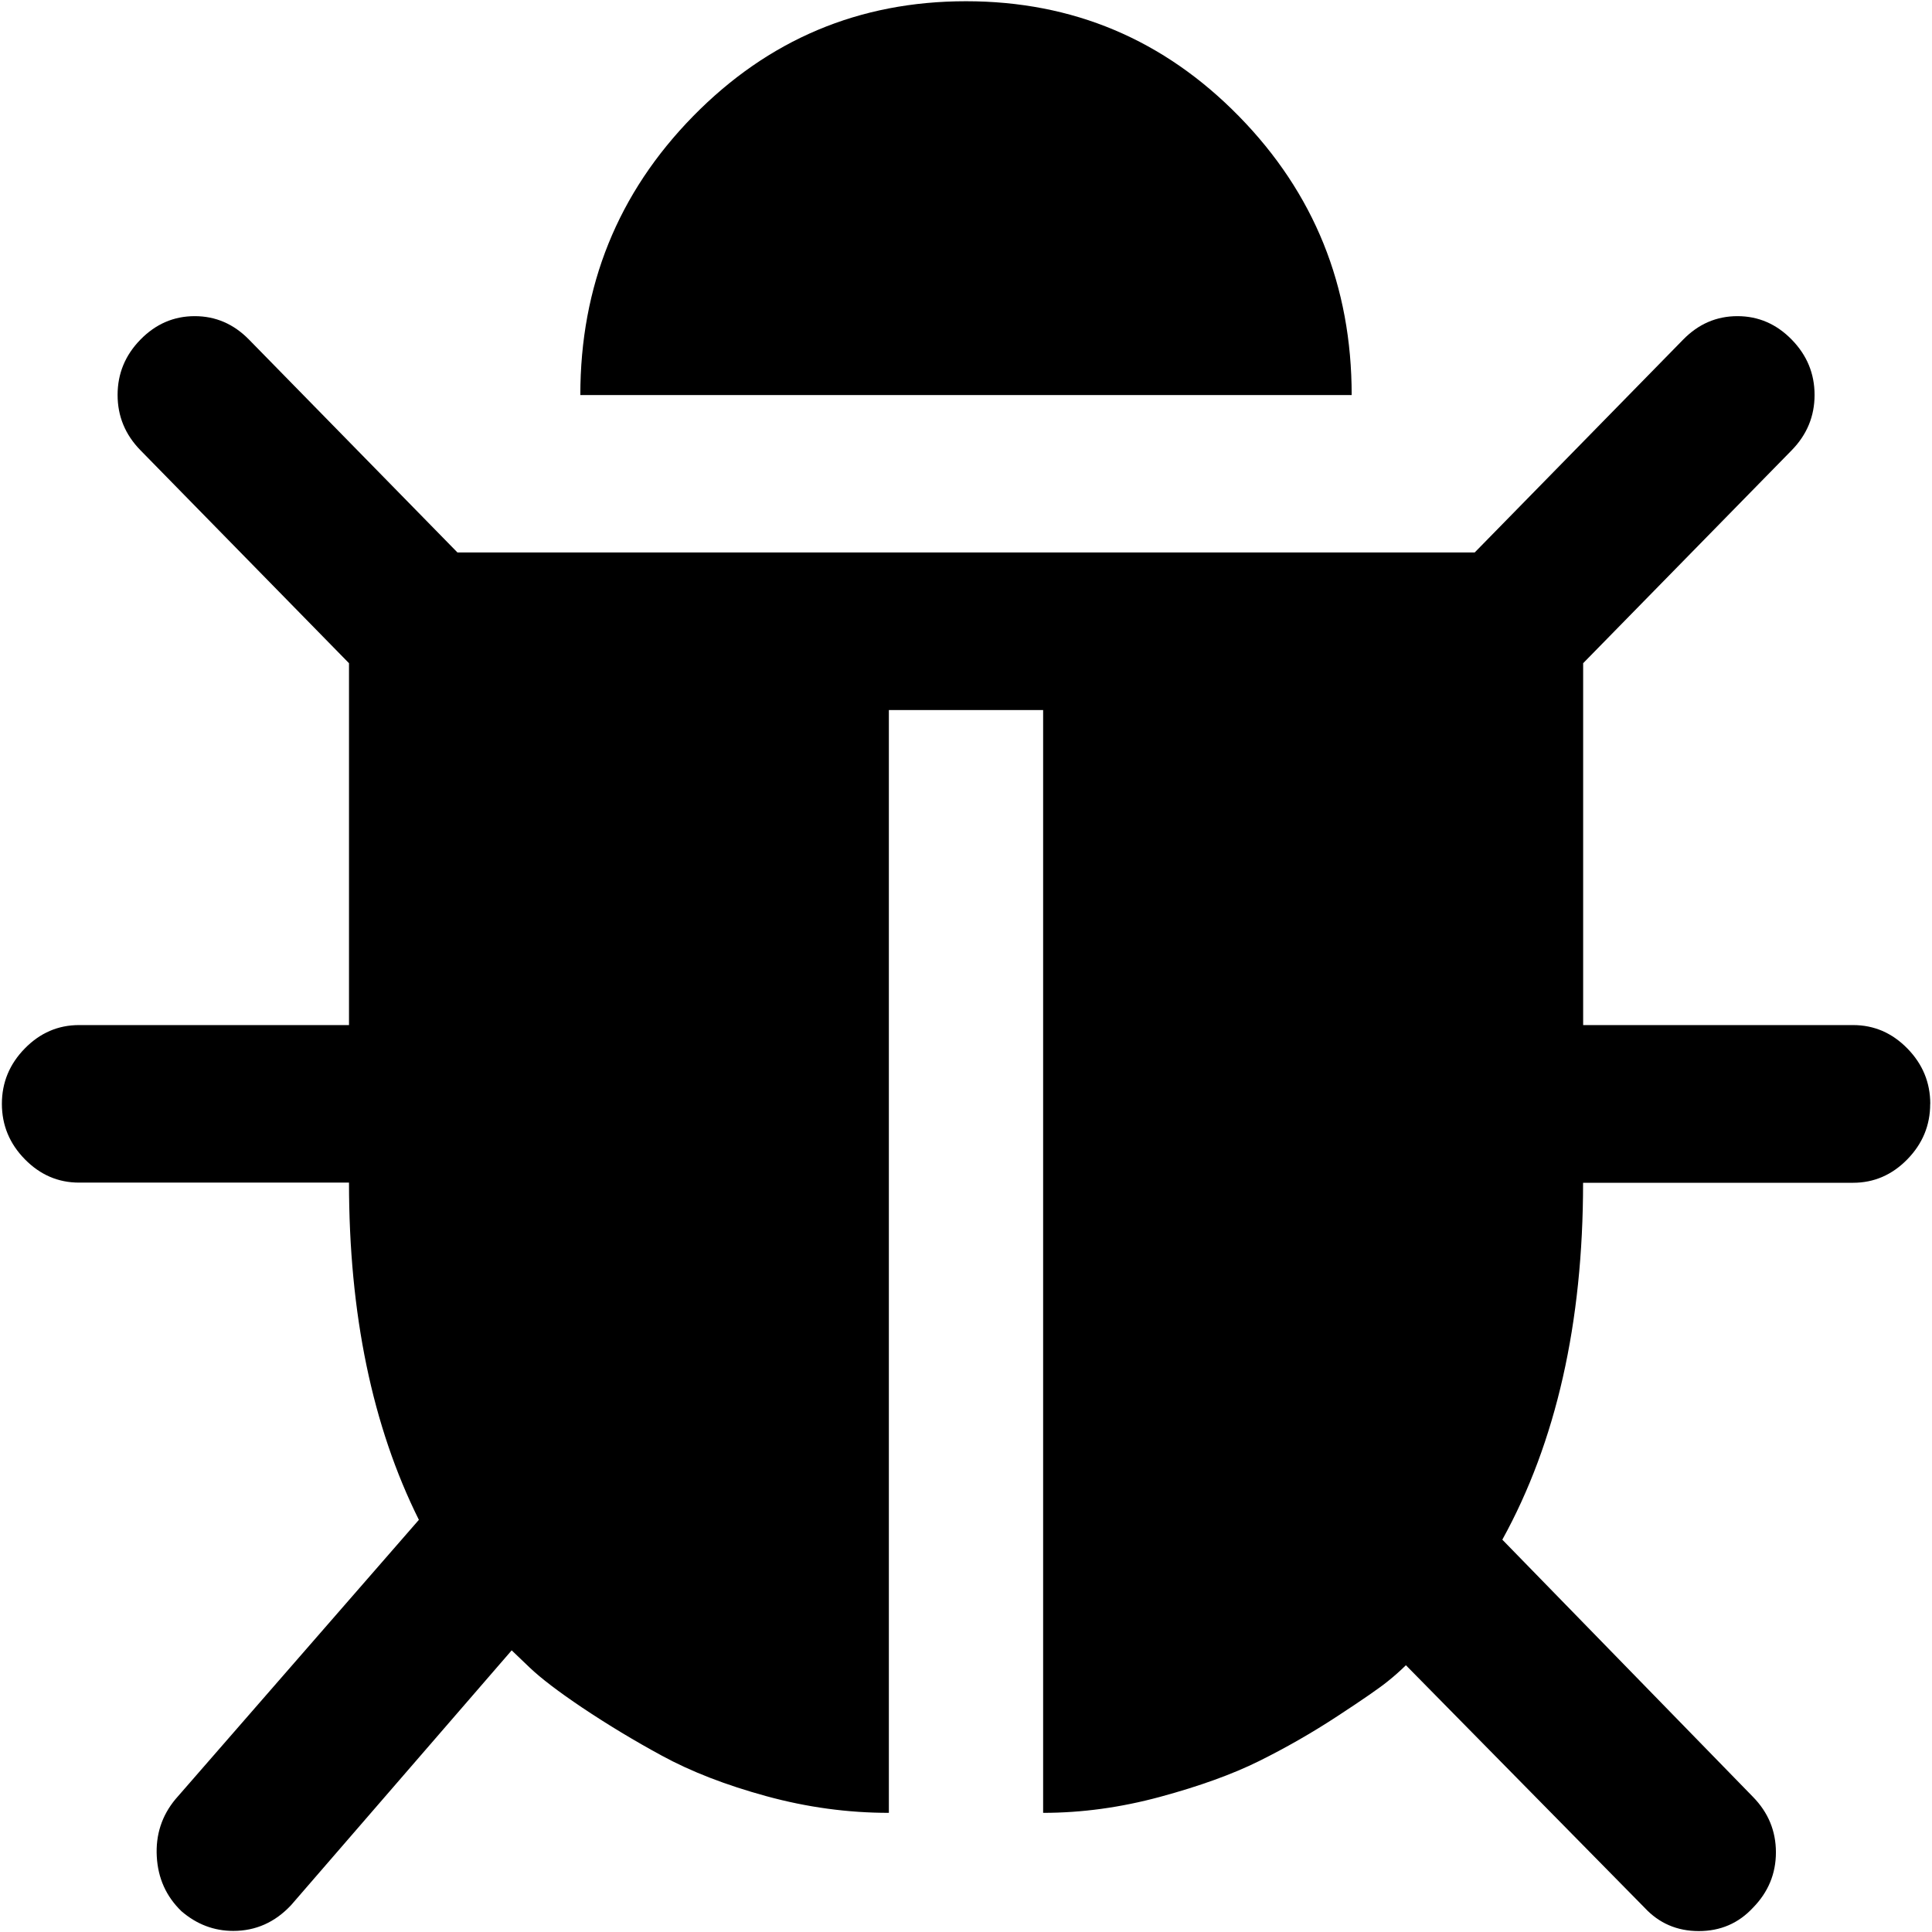
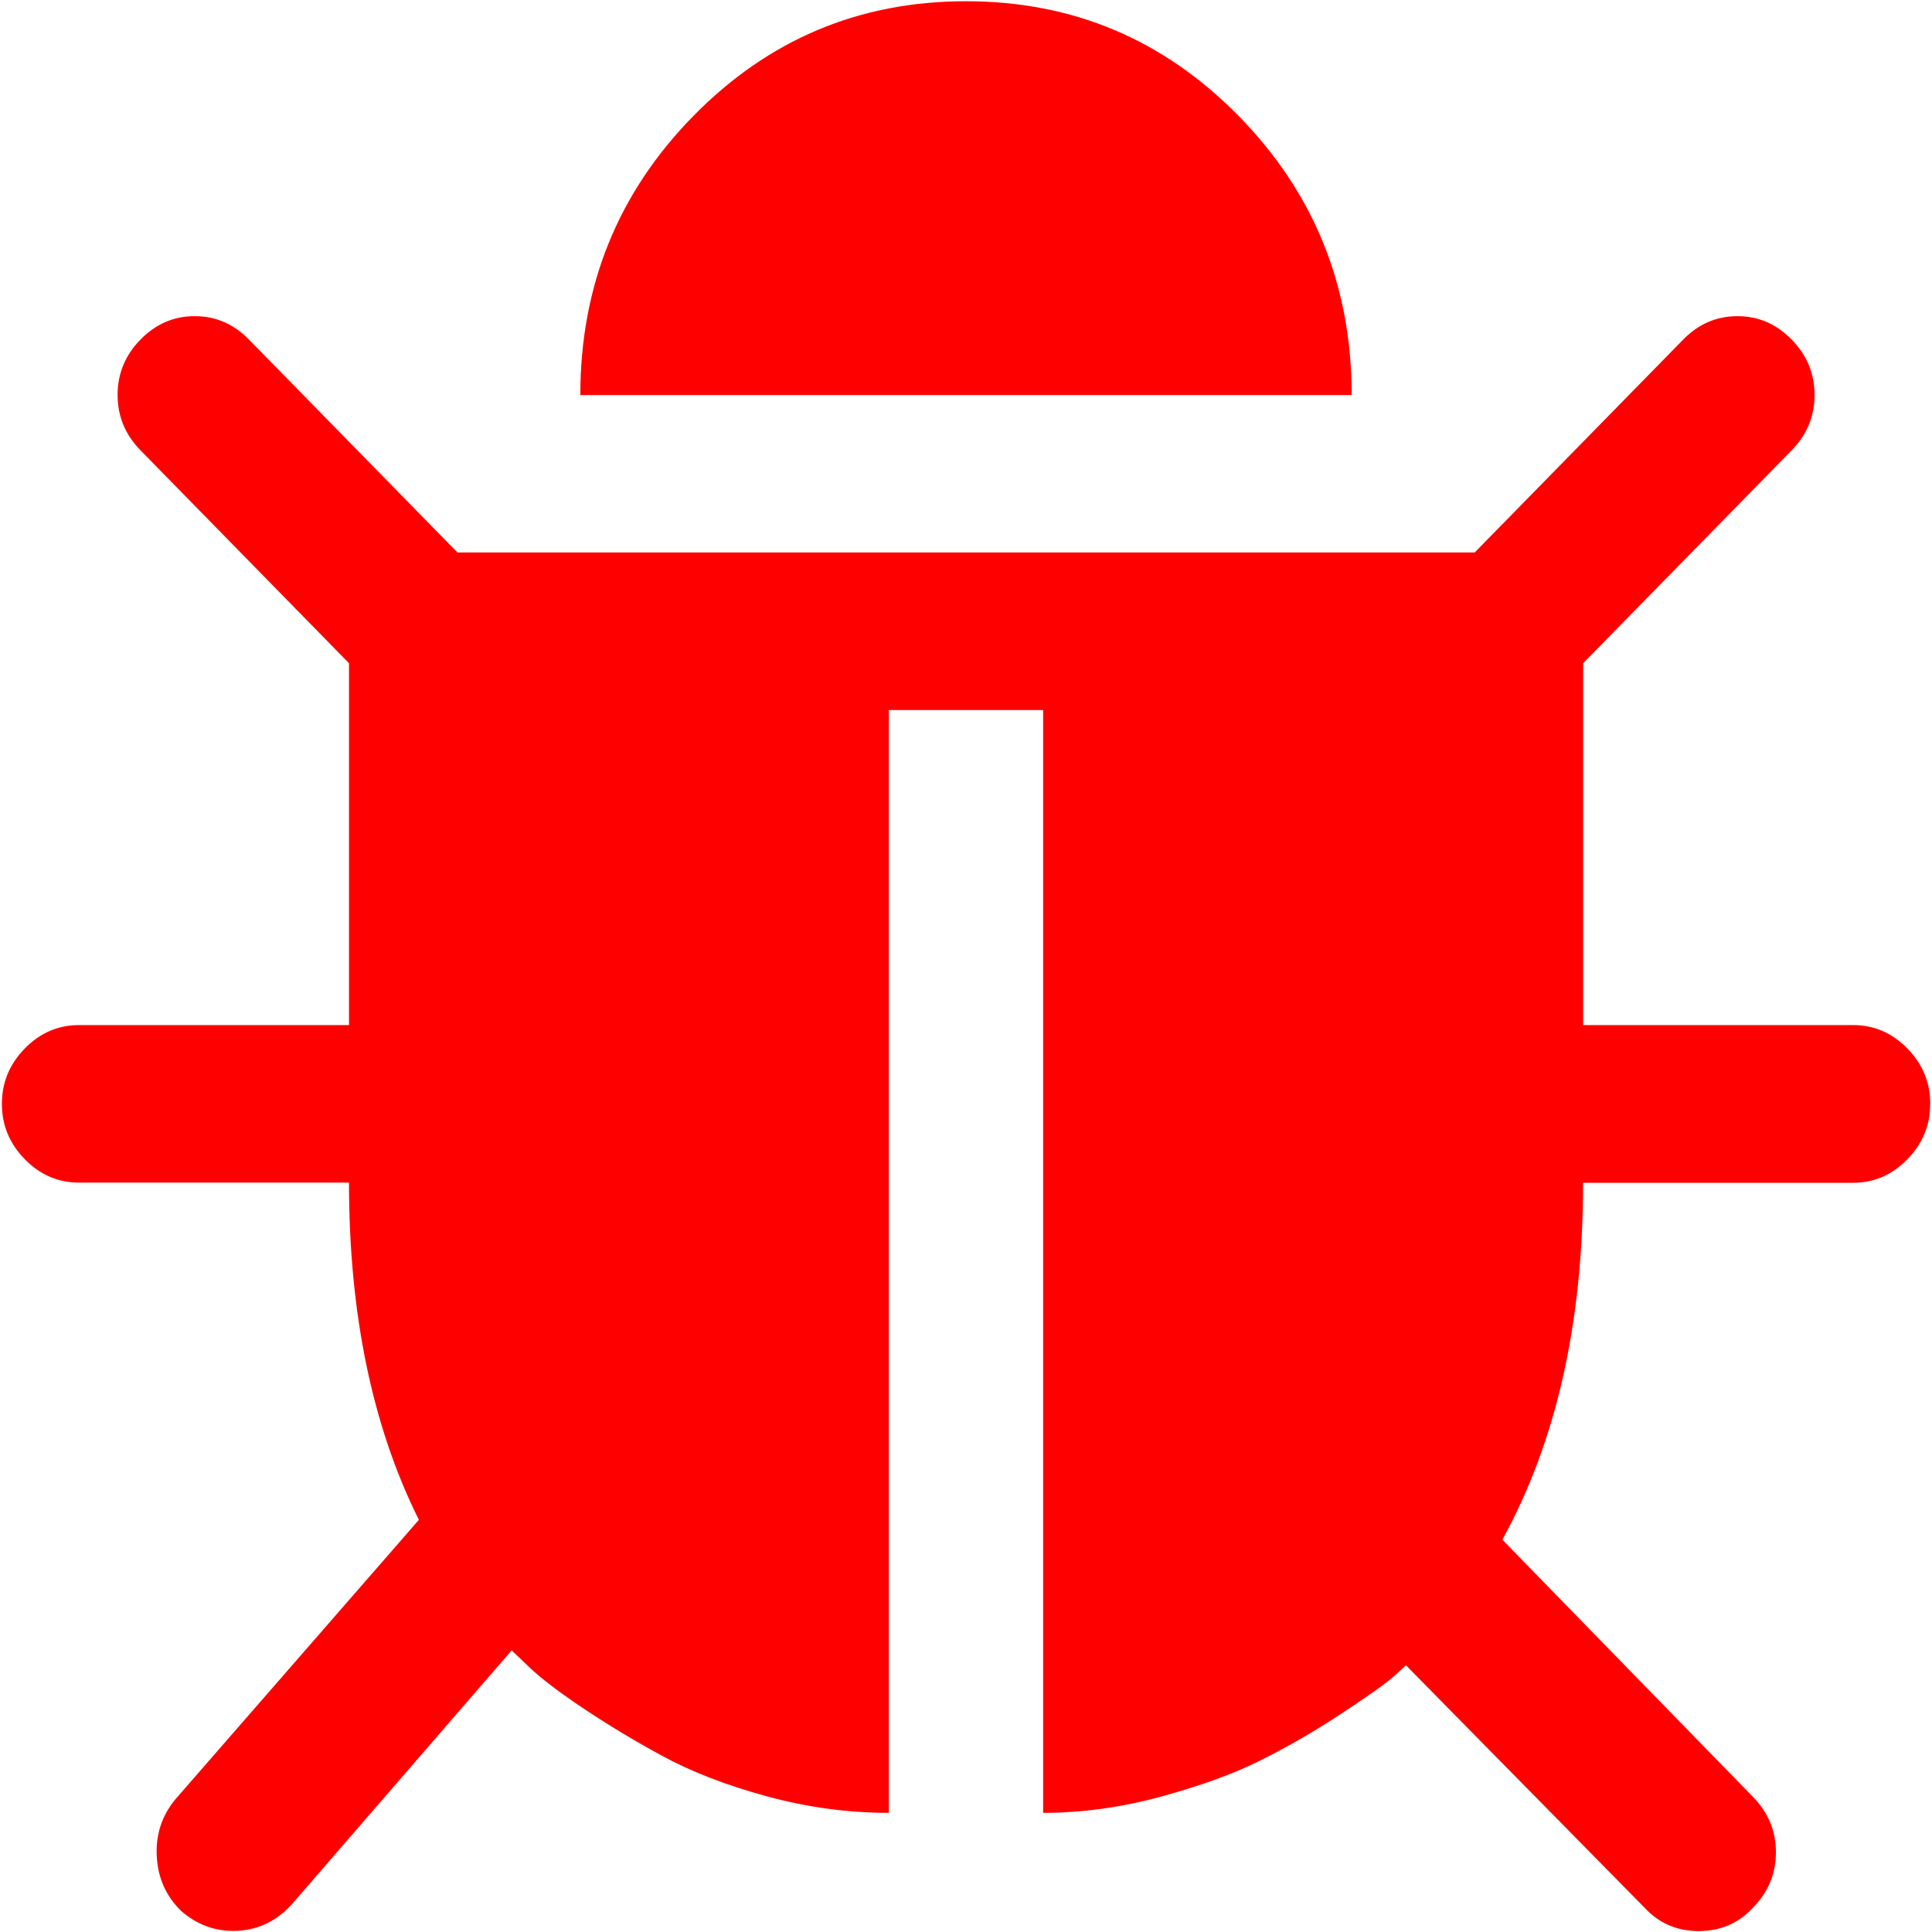
<svg xmlns="http://www.w3.org/2000/svg" width="128" height="128">
-   <path d="M127.88 73.143c0 1.412-.506 2.635-1.518 3.669-1.011 1.033-2.209 1.55-3.592 1.55h-17.887c0 9.296-1.783 17.178-5.35 23.645l16.609 17.044c1.011 1.034 1.517 2.257 1.517 3.67 0 1.412-.506 2.635-1.517 3.668-.958 1.033-2.155 1.55-3.593 1.55-1.438 0-2.635-.517-3.593-1.55l-15.811-16.063a15.49 15.49 0 0 1-1.196 1.06c-.532.434-1.65 1.208-3.353 2.322a50.104 50.104 0 0 1-5.192 2.974c-1.758.87-3.94 1.658-6.546 2.364-2.607.706-5.189 1.06-7.748 1.06V47.044H58.89v73.062c-2.716 0-5.417-.367-8.106-1.102-2.688-.734-5.003-1.631-6.945-2.692a66.769 66.769 0 0 1-5.268-3.179c-1.571-1.057-2.73-1.94-3.476-2.65L33.9 109.34l-14.611 16.877c-1.066 1.14-2.344 1.711-3.833 1.711-1.277 0-2.422-.434-3.434-1.304-1.012-.978-1.557-2.187-1.635-3.627-.079-1.44.333-2.705 1.236-3.794l16.129-18.51c-3.087-6.197-4.63-13.644-4.63-22.342H5.235c-1.383 0-2.58-.517-3.592-1.55S.125 74.545.125 73.132c0-1.412.506-2.635 1.518-3.668 1.012-1.034 2.21-1.55 3.592-1.55h17.887V43.939L9.308 29.833c-1.012-1.033-1.517-2.256-1.517-3.669 0-1.412.505-2.635 1.517-3.668 1.012-1.034 2.21-1.55 3.593-1.55s2.58.516 3.593 1.55l13.813 14.106h67.396l13.814-14.106c1.012-1.034 2.21-1.55 3.592-1.55 1.384 0 2.581.516 3.593 1.55 1.012 1.033 1.518 2.256 1.518 3.668 0 1.413-.506 2.636-1.518 3.67l-13.814 14.105v23.975h17.887c1.383 0 2.58.516 3.593 1.55 1.011 1.033 1.517 2.256 1.517 3.668l-.005.01zM89.552 26.175H38.448c0-7.23 2.489-13.386 7.466-18.469C50.892 2.623 56.92.082 64 .082c7.08 0 13.108 2.541 18.086 7.624 4.977 5.083 7.466 11.24 7.466 18.469z" />
+   <path fill="#ff0000" d="M127.88 73.143c0 1.412-.506 2.635-1.518 3.669-1.011 1.033-2.209 1.55-3.592 1.55h-17.887c0 9.296-1.783 17.178-5.35 23.645l16.609 17.044c1.011 1.034 1.517 2.257 1.517 3.67 0 1.412-.506 2.635-1.517 3.668-.958 1.033-2.155 1.55-3.593 1.55-1.438 0-2.635-.517-3.593-1.55l-15.811-16.063a15.49 15.49 0 0 1-1.196 1.06c-.532.434-1.65 1.208-3.353 2.322a50.104 50.104 0 0 1-5.192 2.974c-1.758.87-3.94 1.658-6.546 2.364-2.607.706-5.189 1.06-7.748 1.06V47.044H58.89v73.062c-2.716 0-5.417-.367-8.106-1.102-2.688-.734-5.003-1.631-6.945-2.692a66.769 66.769 0 0 1-5.268-3.179c-1.571-1.057-2.73-1.94-3.476-2.65L33.9 109.34l-14.611 16.877c-1.066 1.14-2.344 1.711-3.833 1.711-1.277 0-2.422-.434-3.434-1.304-1.012-.978-1.557-2.187-1.635-3.627-.079-1.44.333-2.705 1.236-3.794l16.129-18.51c-3.087-6.197-4.63-13.644-4.63-22.342H5.235c-1.383 0-2.58-.517-3.592-1.55S.125 74.545.125 73.132c0-1.412.506-2.635 1.518-3.668 1.012-1.034 2.21-1.55 3.592-1.55h17.887V43.939L9.308 29.833c-1.012-1.033-1.517-2.256-1.517-3.669 0-1.412.505-2.635 1.517-3.668 1.012-1.034 2.21-1.55 3.593-1.55s2.58.516 3.593 1.55l13.813 14.106h67.396l13.814-14.106c1.012-1.034 2.21-1.55 3.592-1.55 1.384 0 2.581.516 3.593 1.55 1.012 1.033 1.518 2.256 1.518 3.668 0 1.413-.506 2.636-1.518 3.67l-13.814 14.105v23.975h17.887c1.383 0 2.58.516 3.593 1.55 1.011 1.033 1.517 2.256 1.517 3.668l-.005.01zM89.552 26.175H38.448c0-7.23 2.489-13.386 7.466-18.469C50.892 2.623 56.92.082 64 .082c7.08 0 13.108 2.541 18.086 7.624 4.977 5.083 7.466 11.24 7.466 18.469z" />
</svg>
